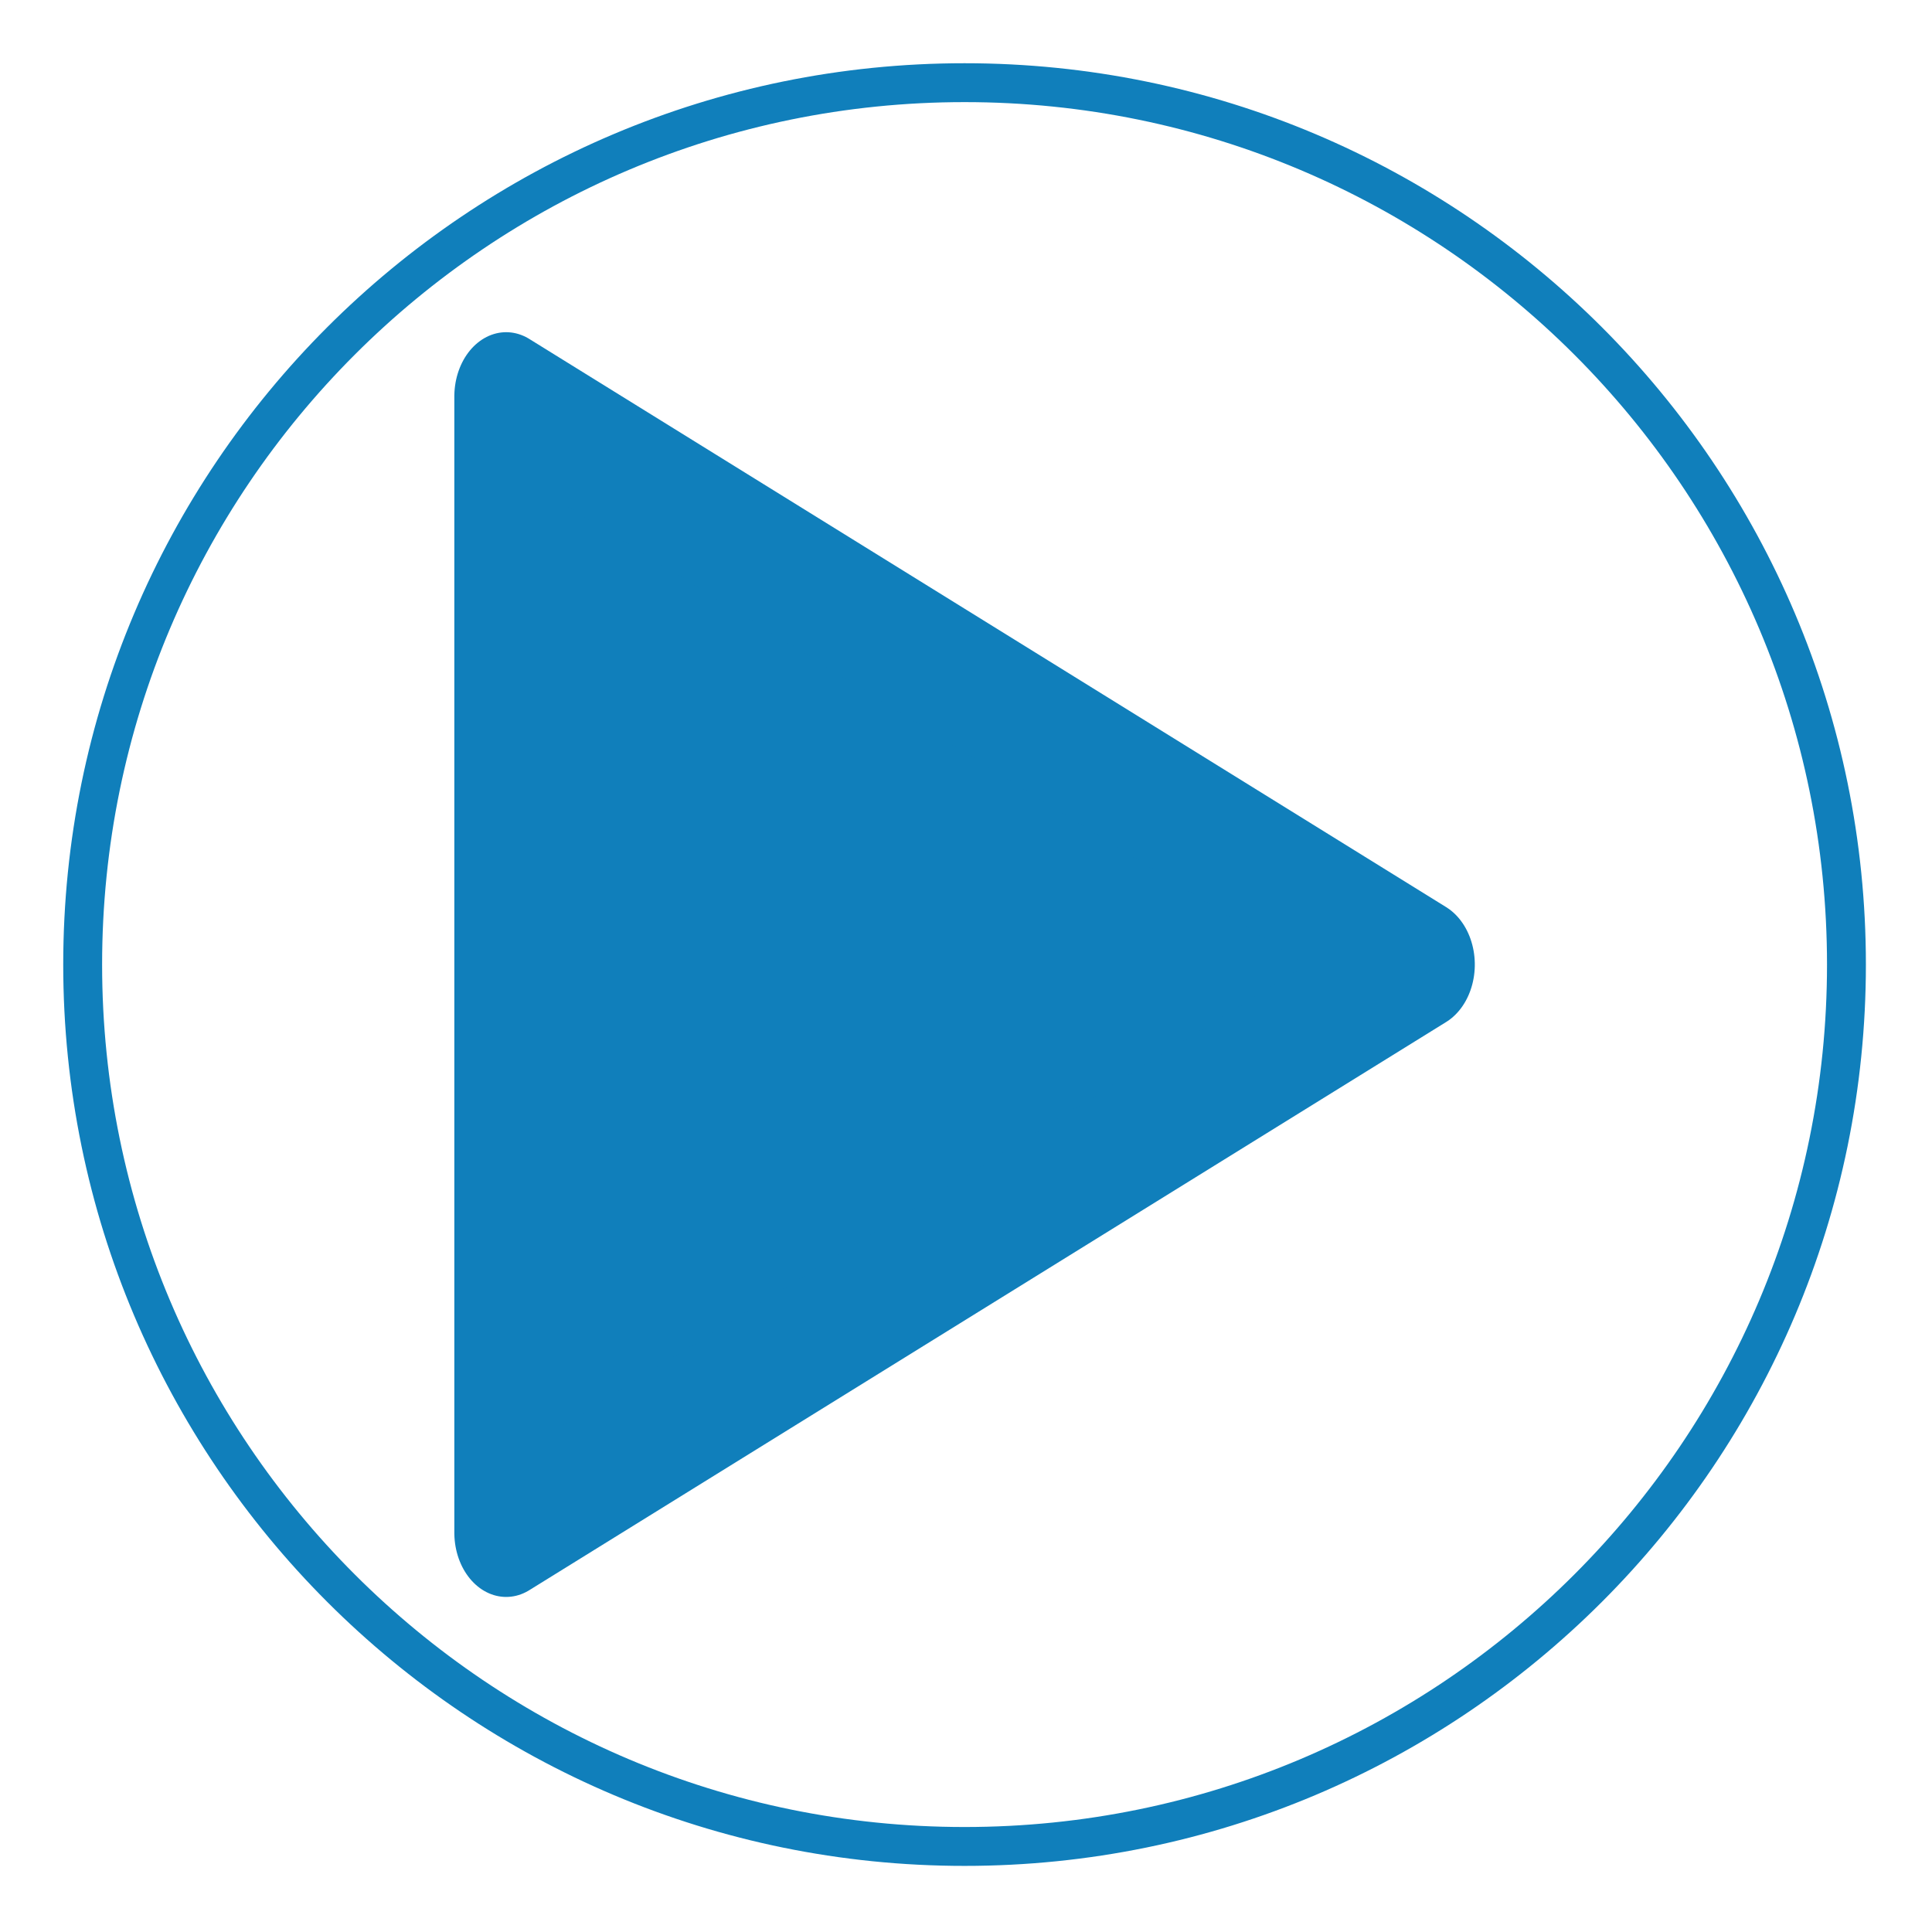
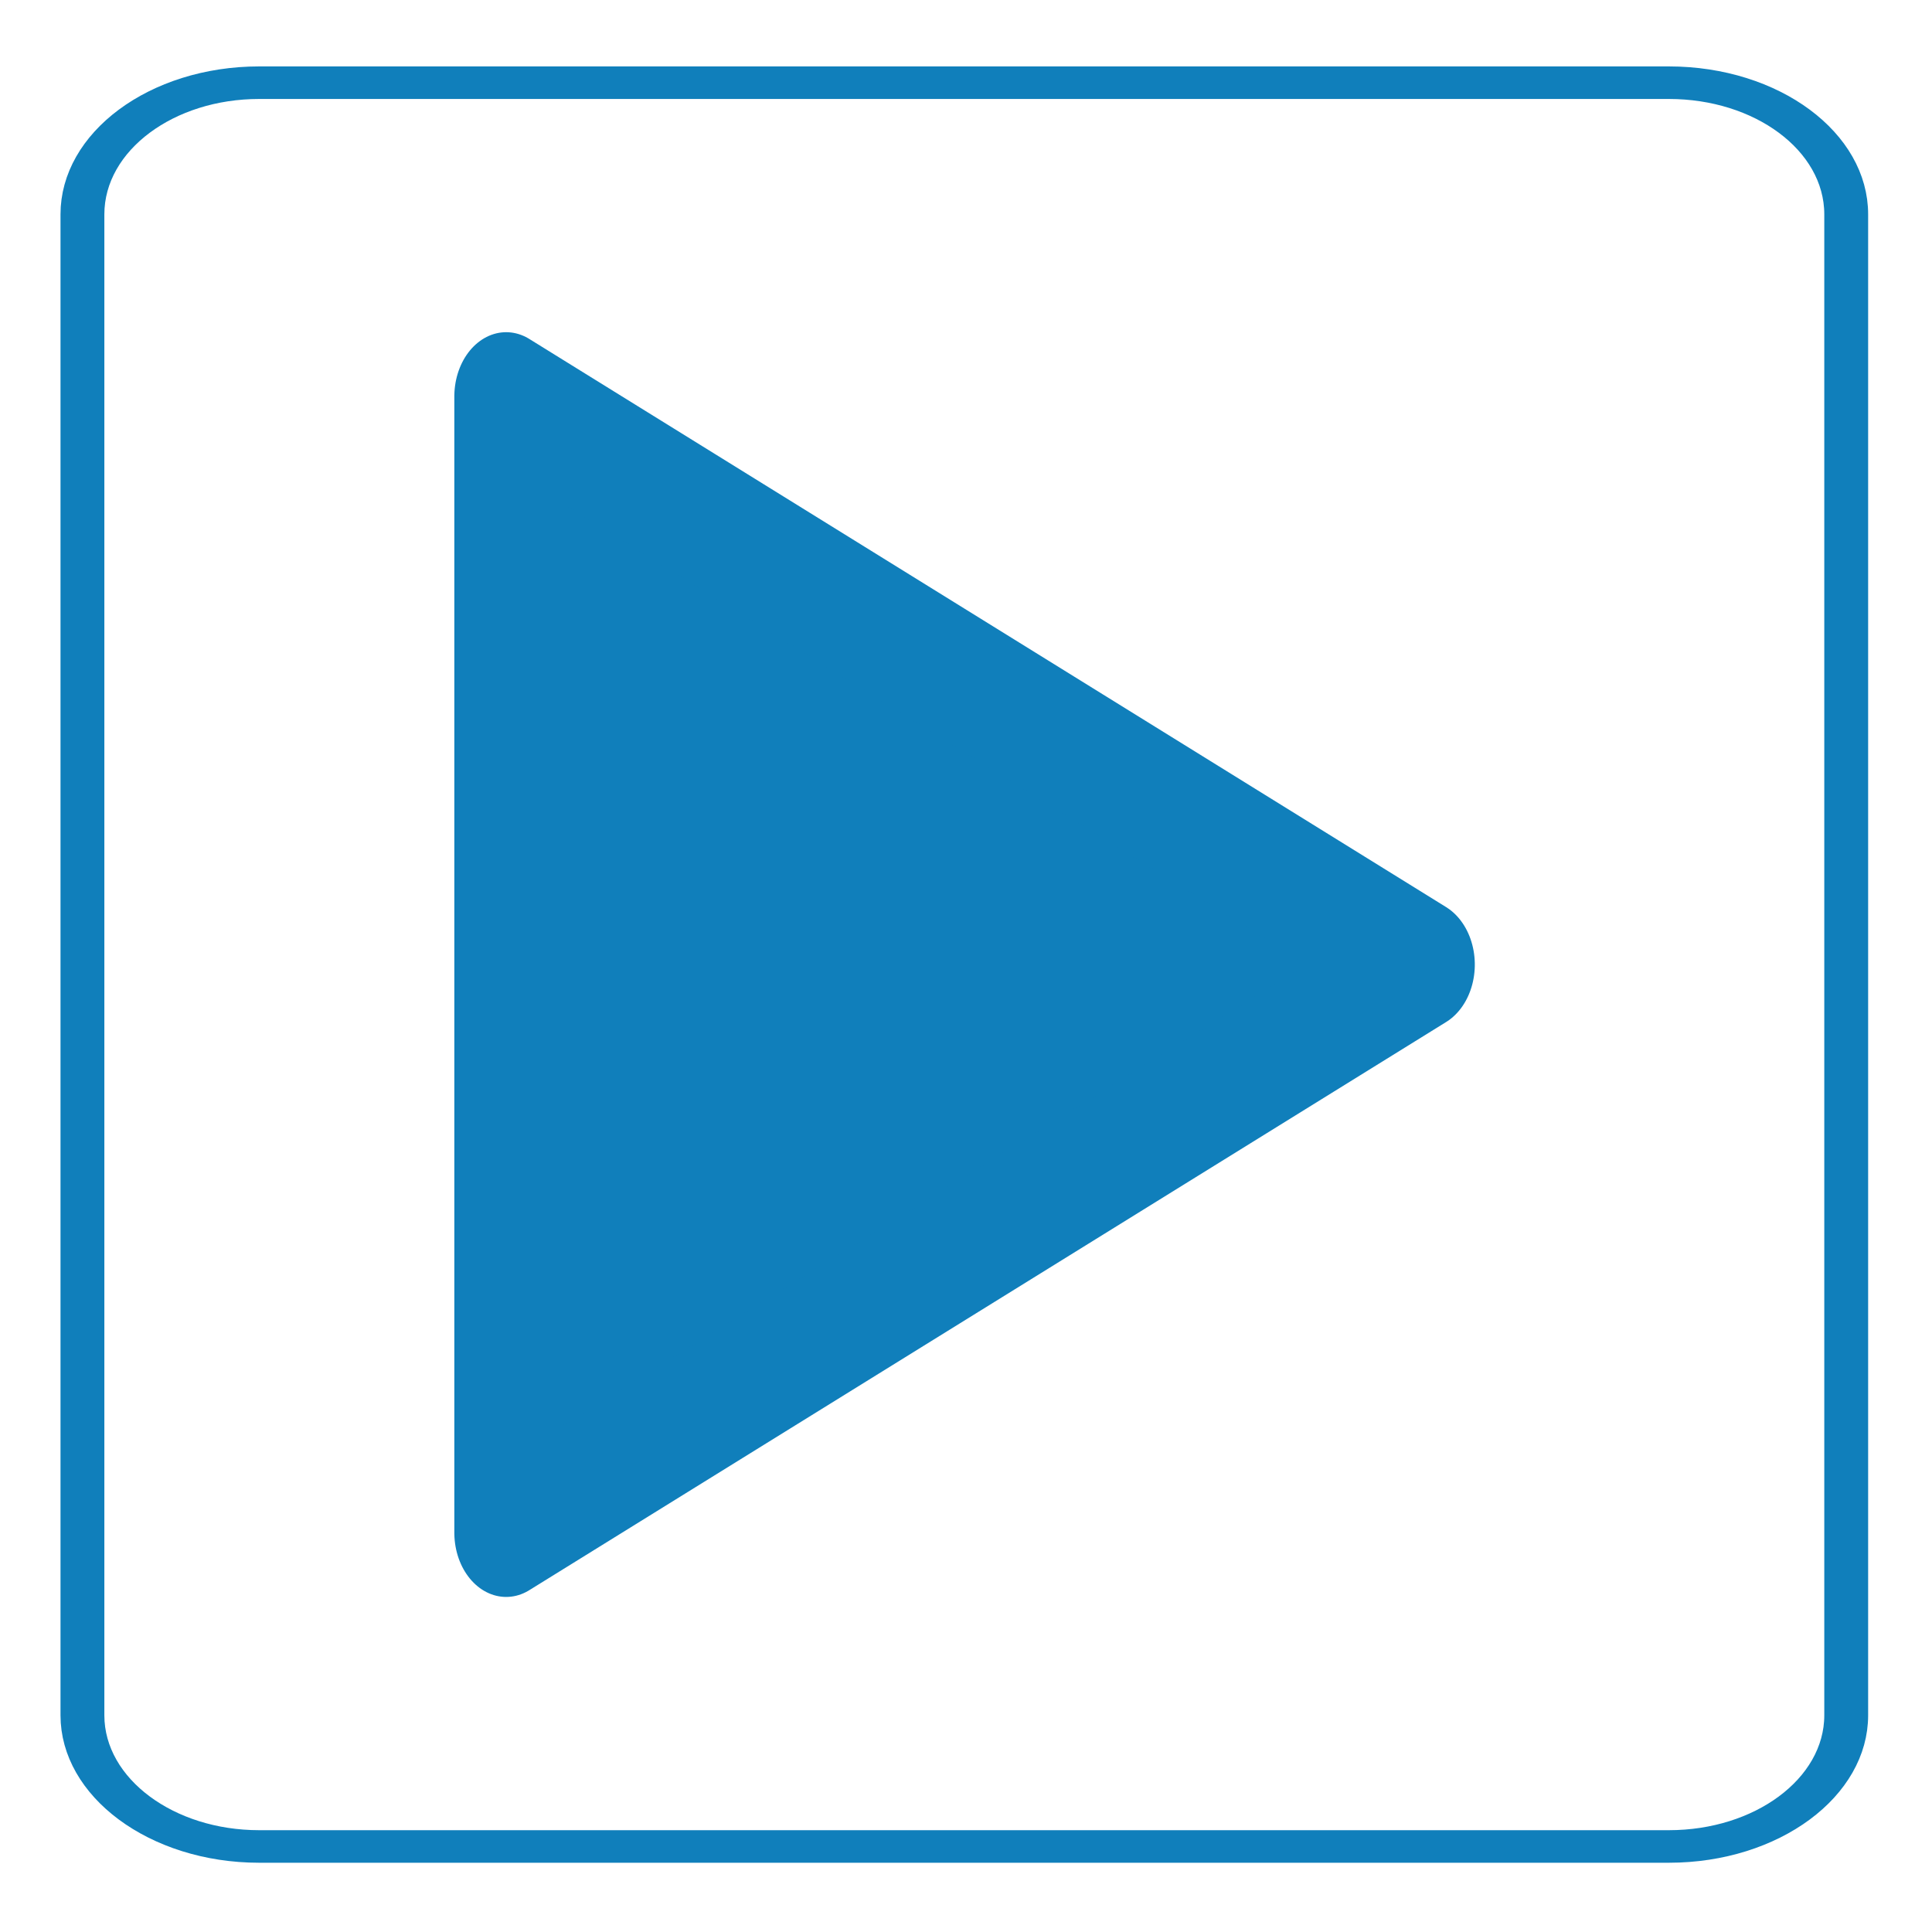
- <svg xmlns="http://www.w3.org/2000/svg" width="100%" height="100%" viewBox="0 0 414 414" version="1.1" xml:space="preserve" style="fill-rule:evenodd;clip-rule:evenodd;stroke-linecap:round;stroke-linejoin:round;stroke-miterlimit:1.5;">
+ <svg xmlns="http://www.w3.org/2000/svg" width="100%" height="100%" viewBox="0 0 414 414" version="1.1" xml:space="preserve" style="fill-rule:evenodd;clip-rule:evenodd;stroke-linecap:round;stroke-linejoin:round;stroke-miterlimit:2;">
  <g id="timer-play-button" transform="matrix(0.933151,0,0,1.023232,-2959.021,178.0424)">
    <rect x="3171" y="-174" width="443" height="404" style="fill:none;" />
    <g transform="matrix(5.671829,0,0,5.173149,-2722.284,-1640.152)">
-       <g transform="matrix(0.205794,0,0,0.205768,540.4601,281.4127)">
-         <circle cx="2612.5" cy="199.5" r="173.5" style="fill:none;stroke:rgb(16,127,187);stroke-width:7.65px;" />
+       <g transform="matrix(-0,1.938151,-2.61099,-0,6012.558,-3699.432)">
+         <path d="M2059.45,1876.21L2090.8,1876.21C2092.31,1876.21 2093.54,1877.44 2093.54,1878.96L2093.54,1900.82C2093.54,1902.33 2092.31,1903.56 2090.8,1903.56L2059.45,1903.56C2057.929,1903.56 2056.7,1902.33 2056.7,1900.82L2056.7,1878.96C2056.7,1877.44 2057.929,1876.21 2059.45,1876.21Z" style="fill:none;stroke:rgb(16,127,187);stroke-width:0.68px;" />
      </g>
      <g transform="matrix(0,1,-0.806952,0,1334.708,-756.5365)">
-         <path d="M1079,295L1102,341L1056,341L1079,295Z" style="fill:rgb(16,127,187);stroke:rgb(16,127,187);stroke-width:5.2px;" />
+         <path d="M1079,295L1102,341L1056,341L1079,295Z" style="fill:rgb(16,127,187);stroke:rgb(16,127,187);stroke-width:5.2px;stroke-miterlimit:1.5;" />
      </g>
    </g>
  </g>
</svg>
